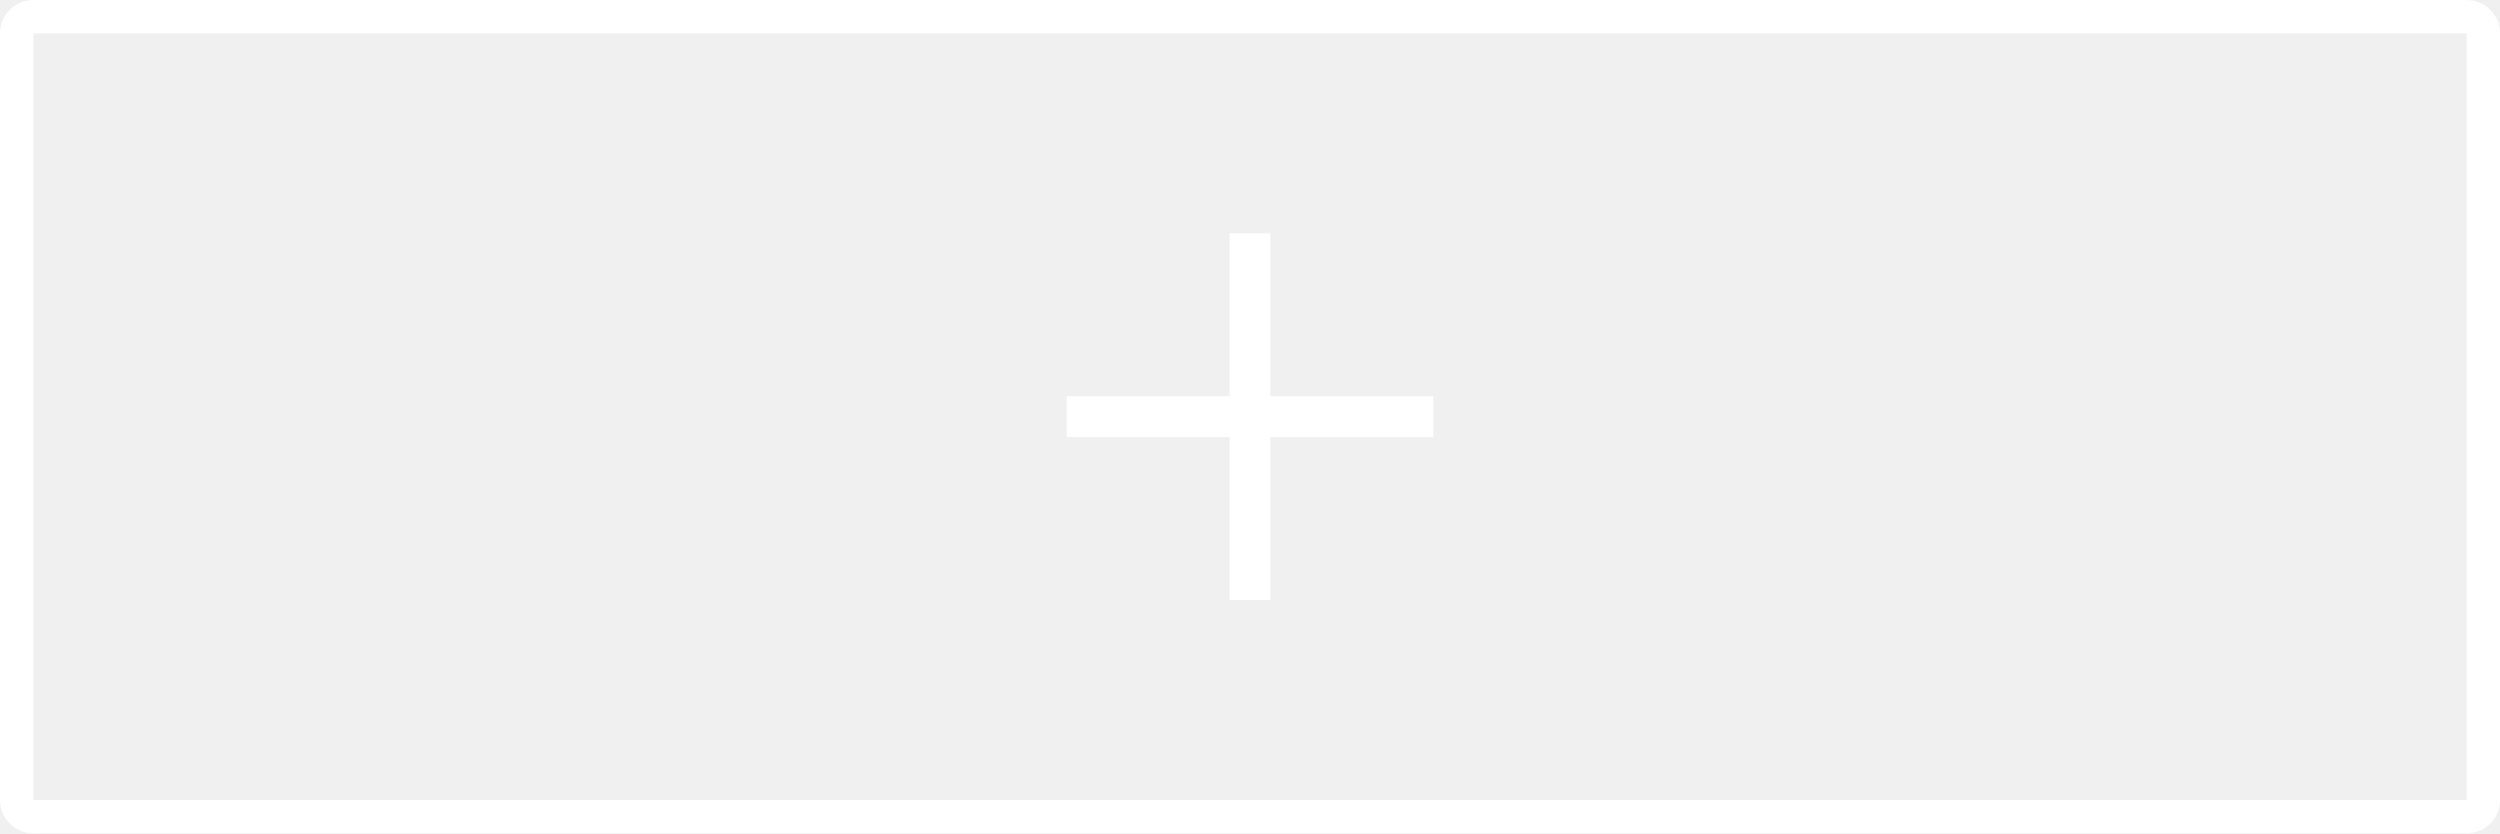
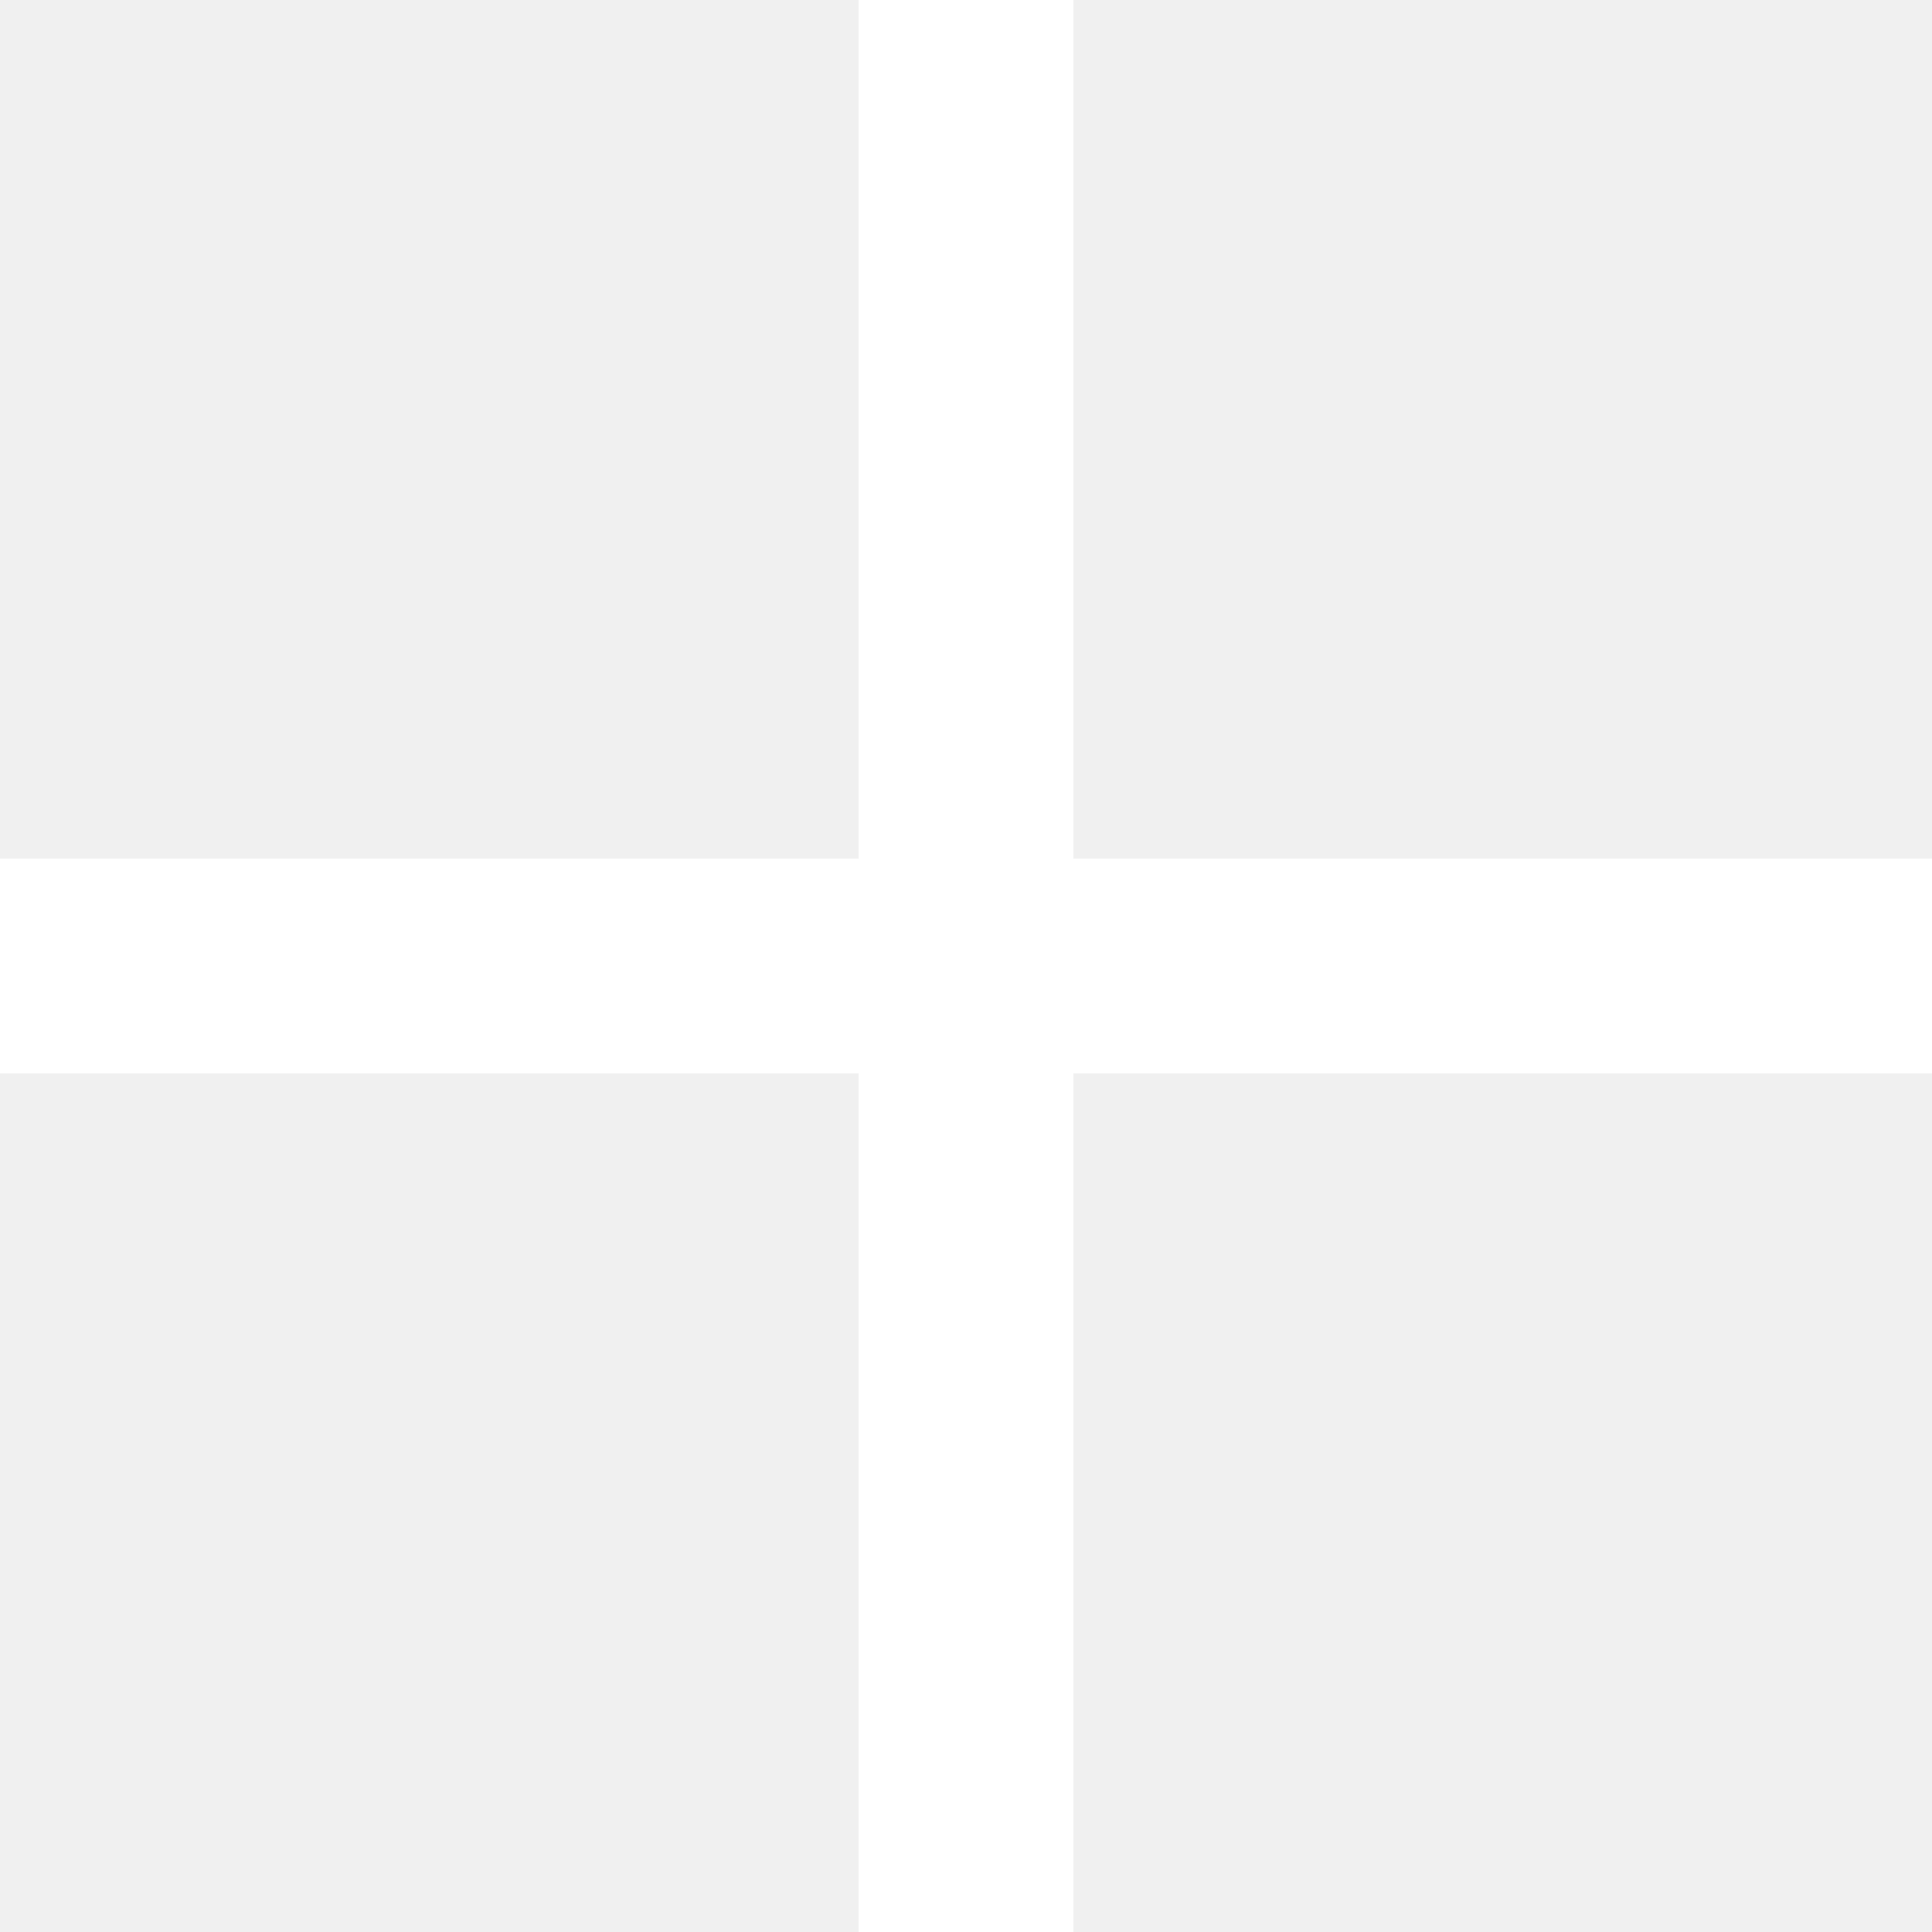
- <svg xmlns="http://www.w3.org/2000/svg" width="150" height="50" viewBox="0 0 150 50" fill="none">
-   <rect x="1" y="1" width="148" height="48" rx="1" stroke="white" stroke-width="2" />
-   <path d="M86 23.778H76.222V14H73.778V23.778H64V26.222H73.778V36H76.222V26.222H86V23.778Z" fill="white" />
+ <svg xmlns="http://www.w3.org/2000/svg" width="16" height="16" viewBox="0 0 16 16" fill="none">
+   <path d="M16 7.111H8.889V0H7.111V7.111H0V8.889H7.111V16H8.889V8.889H16V7.111Z" fill="white" />
</svg>
